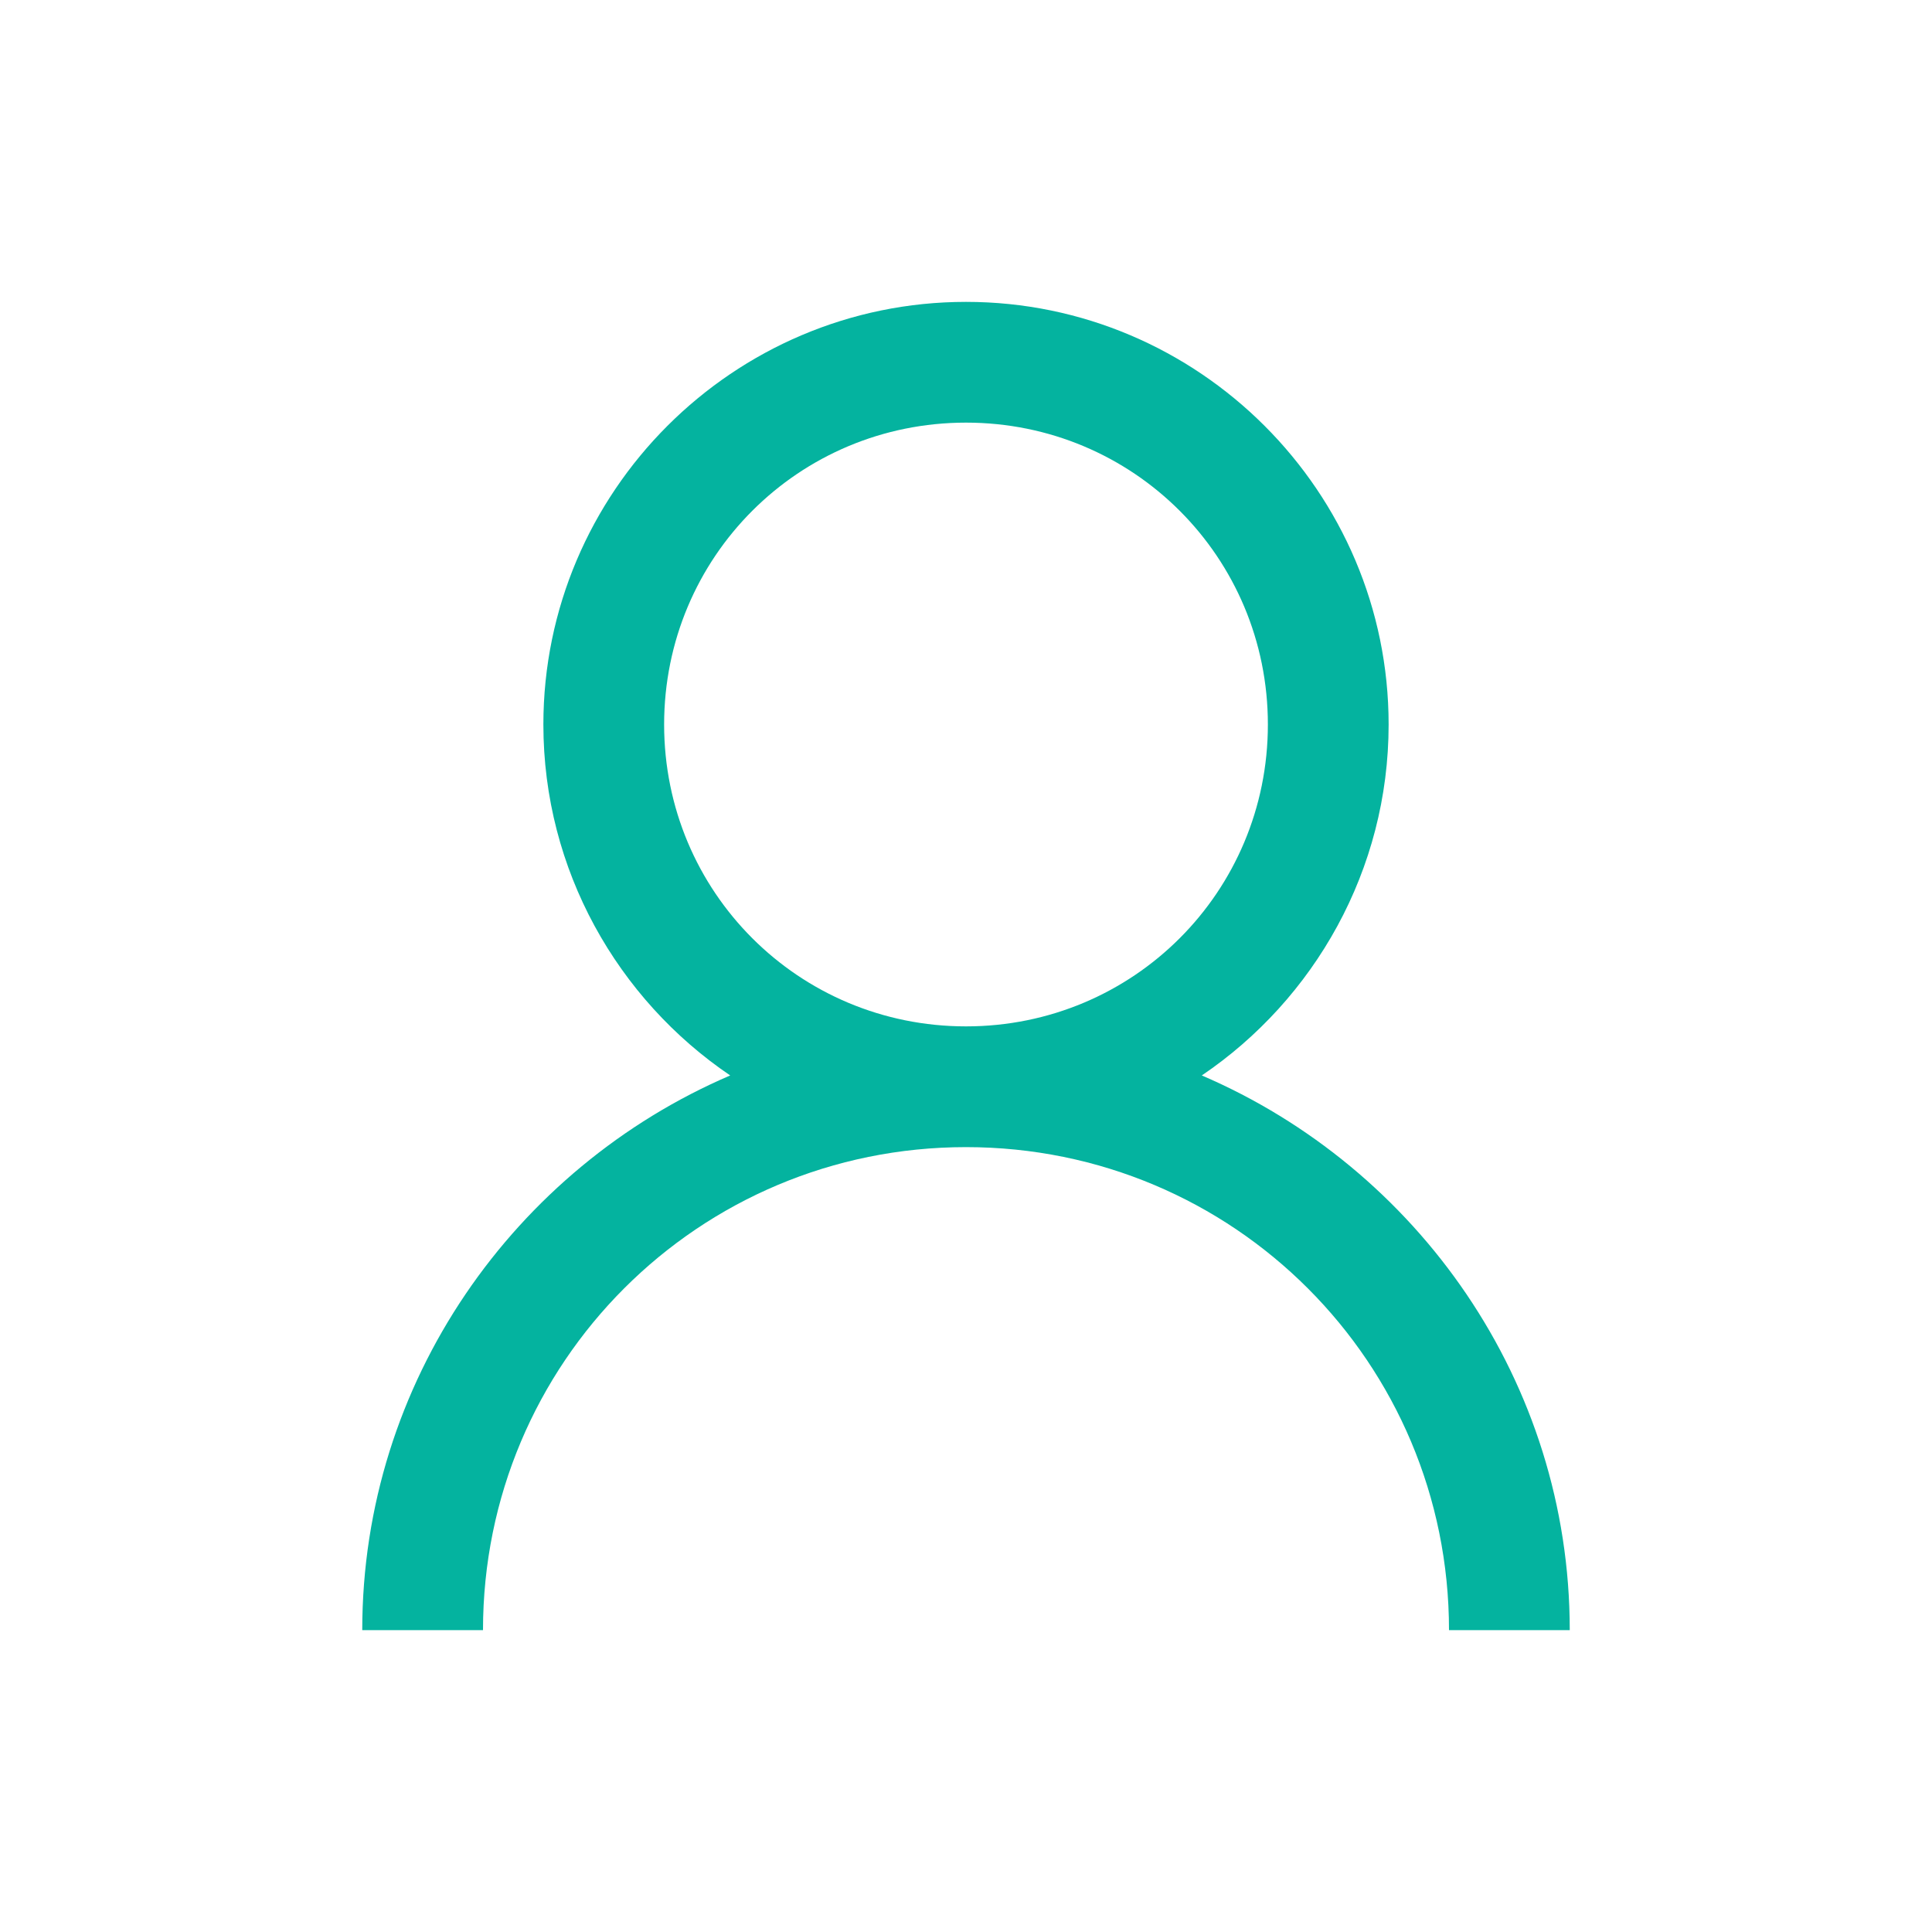
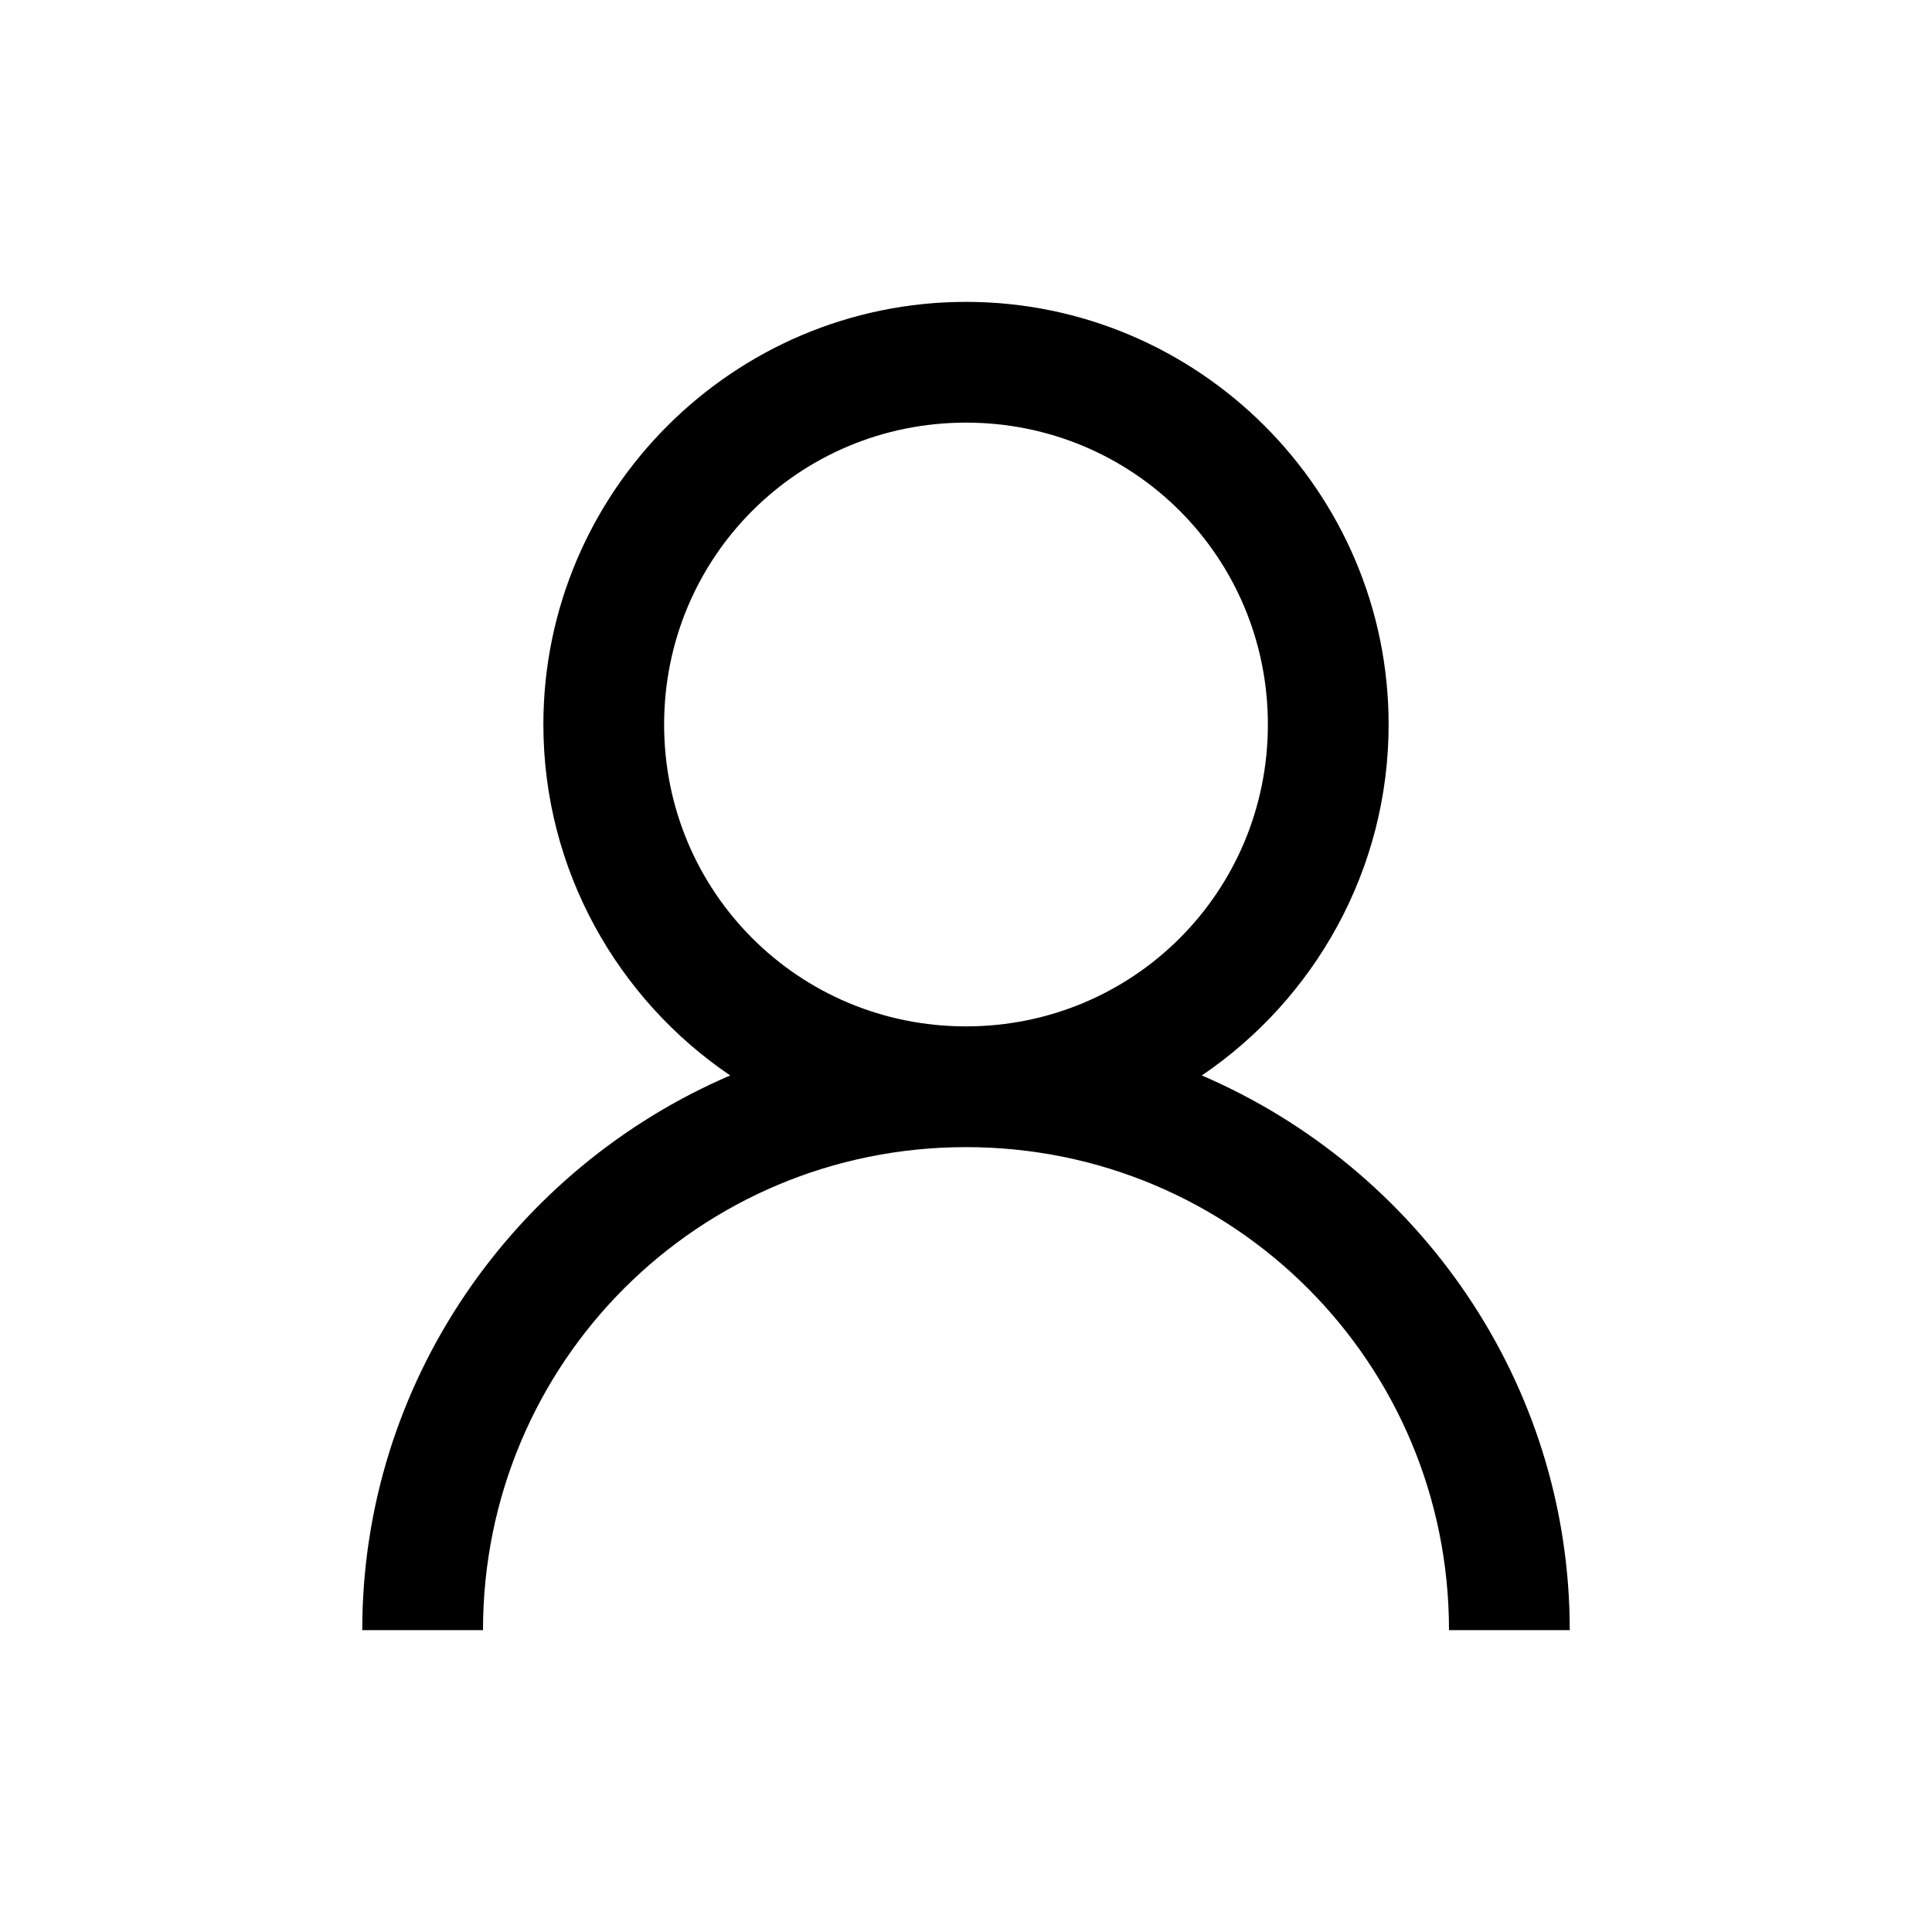
<svg xmlns="http://www.w3.org/2000/svg" width="20" height="20" viewBox="0 0 20 20" fill="none">
-   <path fill-rule="evenodd" clip-rule="evenodd" d="M10 3.125C7.59 3.125 5.625 5.09 5.625 7.5C5.625 9.006 6.394 10.344 7.559 11.133C5.33 12.09 3.75 14.302 3.75 16.875H5C5 14.106 7.231 11.875 10 11.875C12.769 11.875 15 14.106 15 16.875H16.25C16.25 14.302 14.67 12.09 12.441 11.133C13.606 10.344 14.375 9.006 14.375 7.5C14.375 5.09 12.41 3.125 10 3.125ZM10 4.375C11.733 4.375 13.125 5.767 13.125 7.5C13.125 9.233 11.733 10.625 10 10.625C8.267 10.625 6.875 9.233 6.875 7.5C6.875 5.767 8.267 4.375 10 4.375Z" fill="#04B39F" />
+   <path fill-rule="evenodd" clip-rule="evenodd" d="M10 3.125C7.59 3.125 5.625 5.09 5.625 7.5C5.625 9.006 6.394 10.344 7.559 11.133C5.33 12.09 3.75 14.302 3.75 16.875H5C5 14.106 7.231 11.875 10 11.875C12.769 11.875 15 14.106 15 16.875H16.25C16.25 14.302 14.67 12.09 12.441 11.133C13.606 10.344 14.375 9.006 14.375 7.5C14.375 5.09 12.41 3.125 10 3.125ZM10 4.375C11.733 4.375 13.125 5.767 13.125 7.5C13.125 9.233 11.733 10.625 10 10.625C8.267 10.625 6.875 9.233 6.875 7.5C6.875 5.767 8.267 4.375 10 4.375Z" fill="black" />
</svg>
